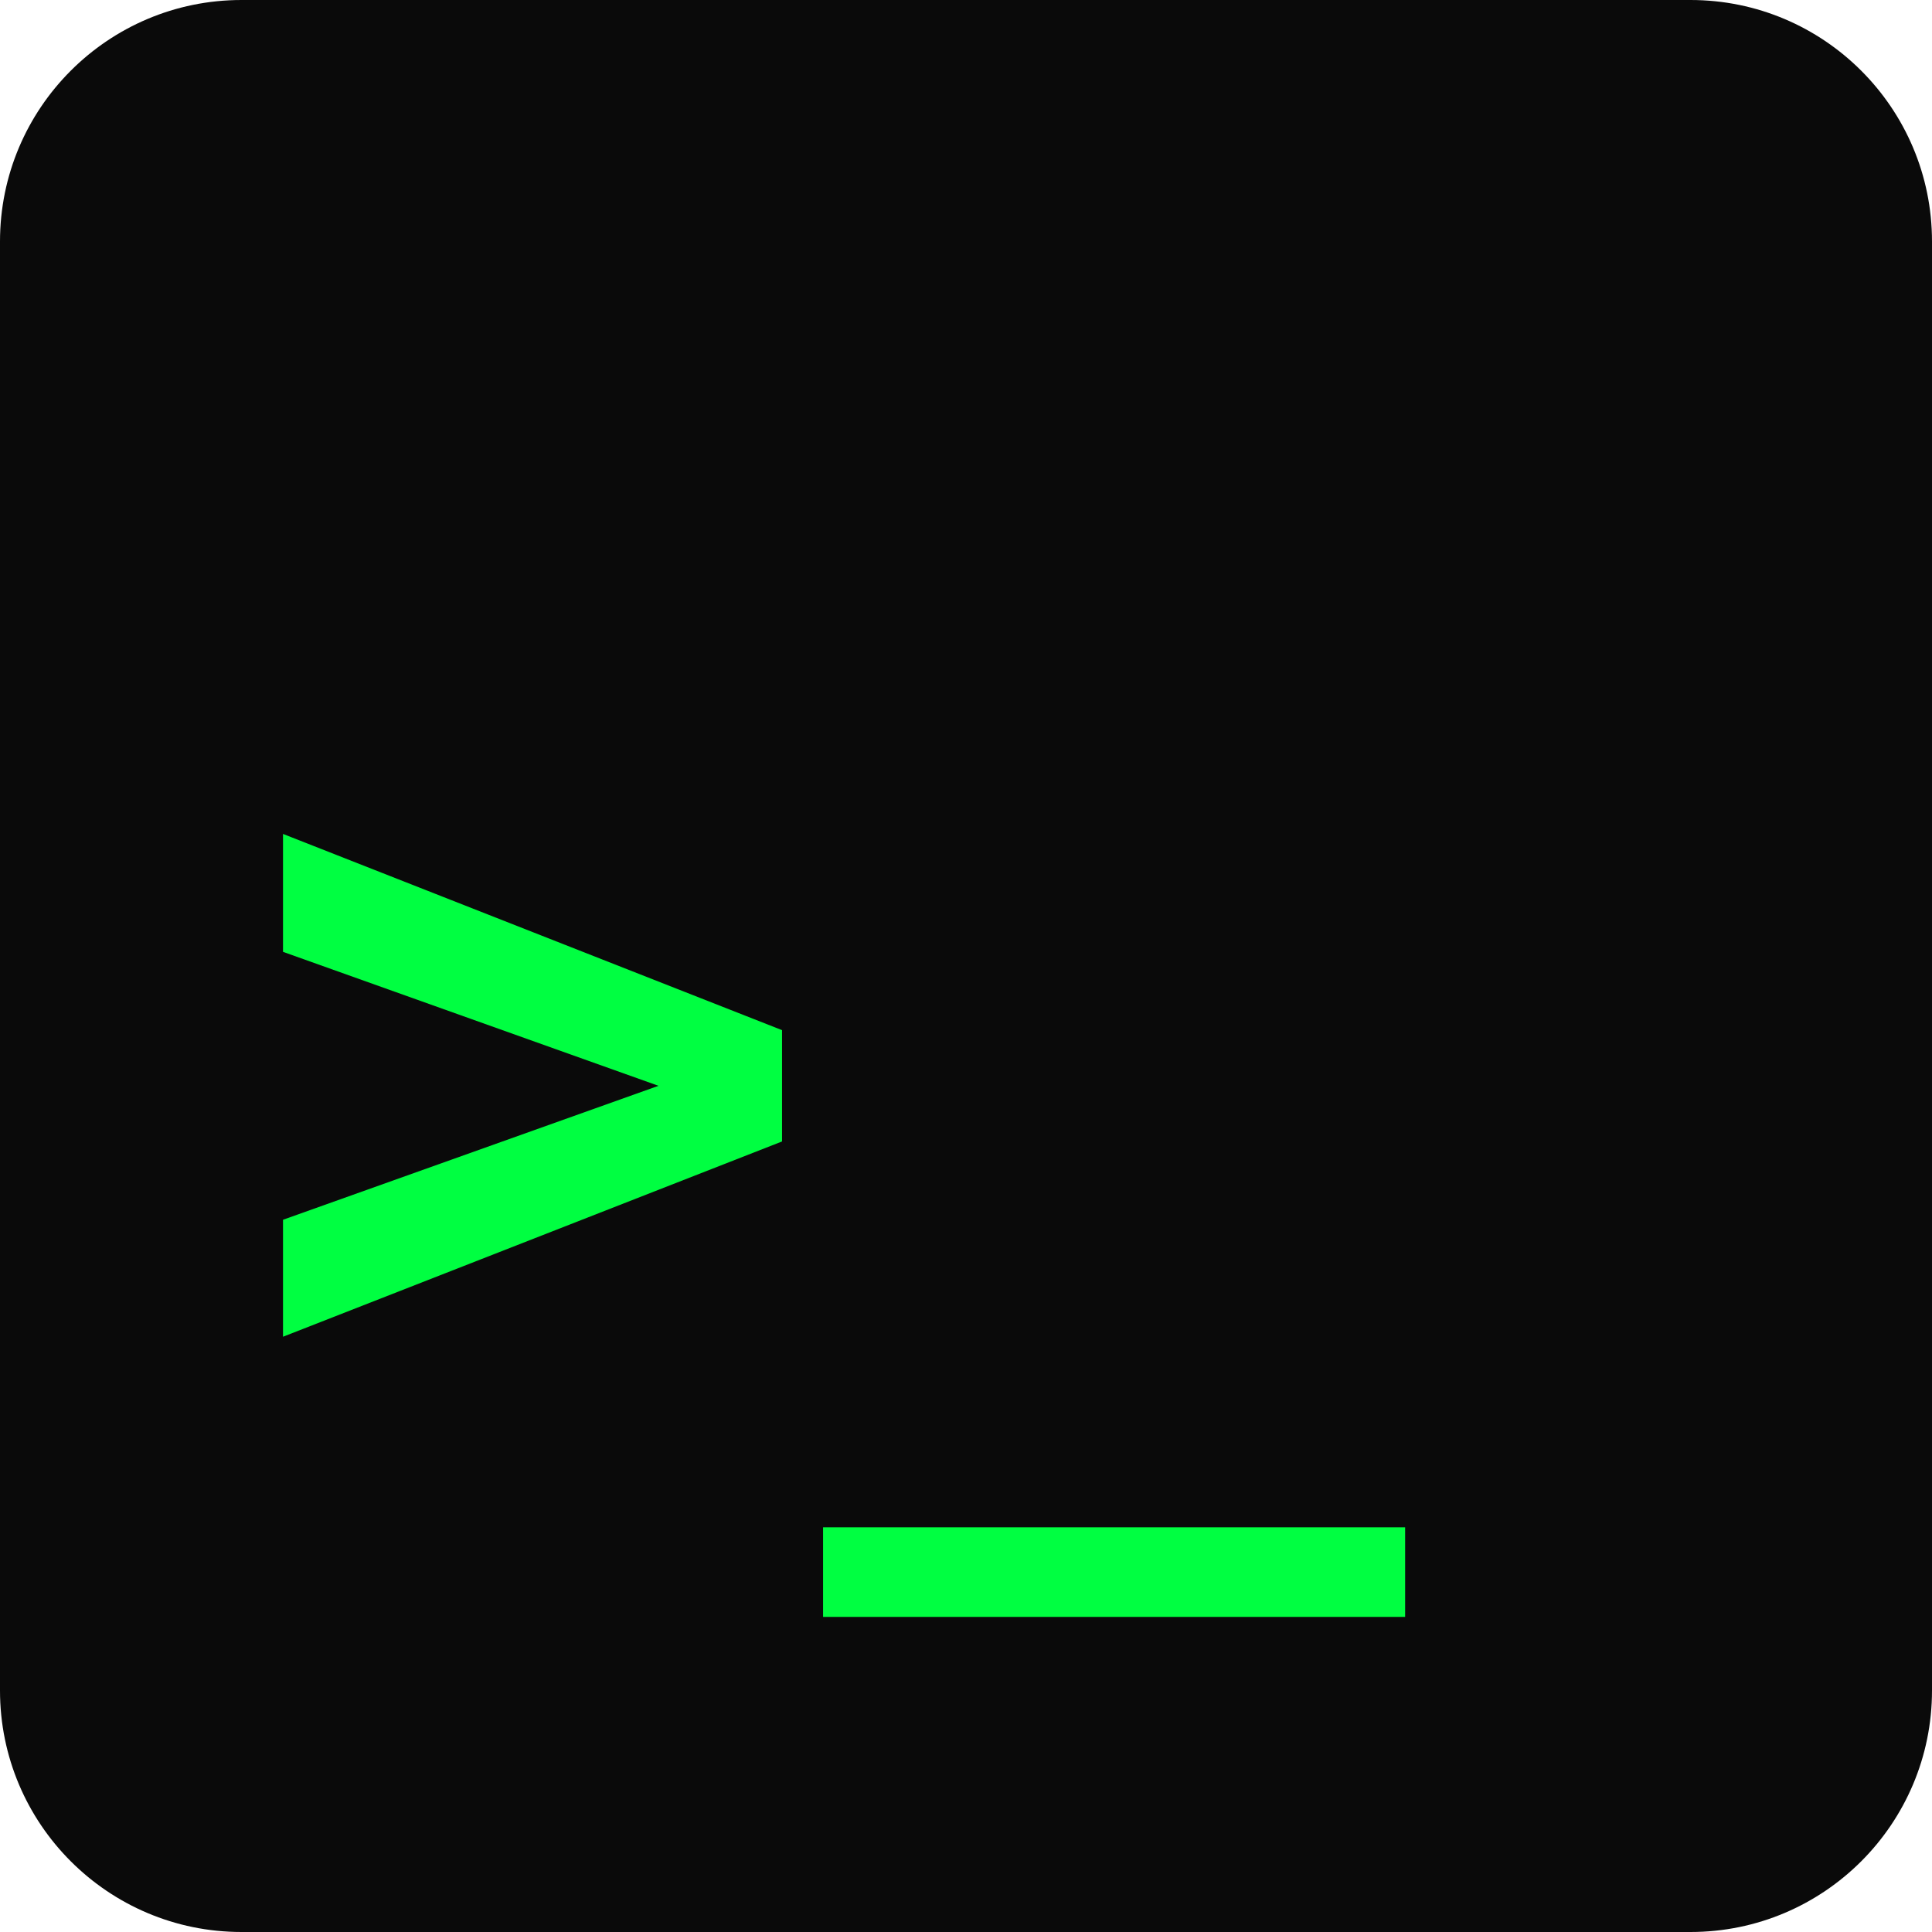
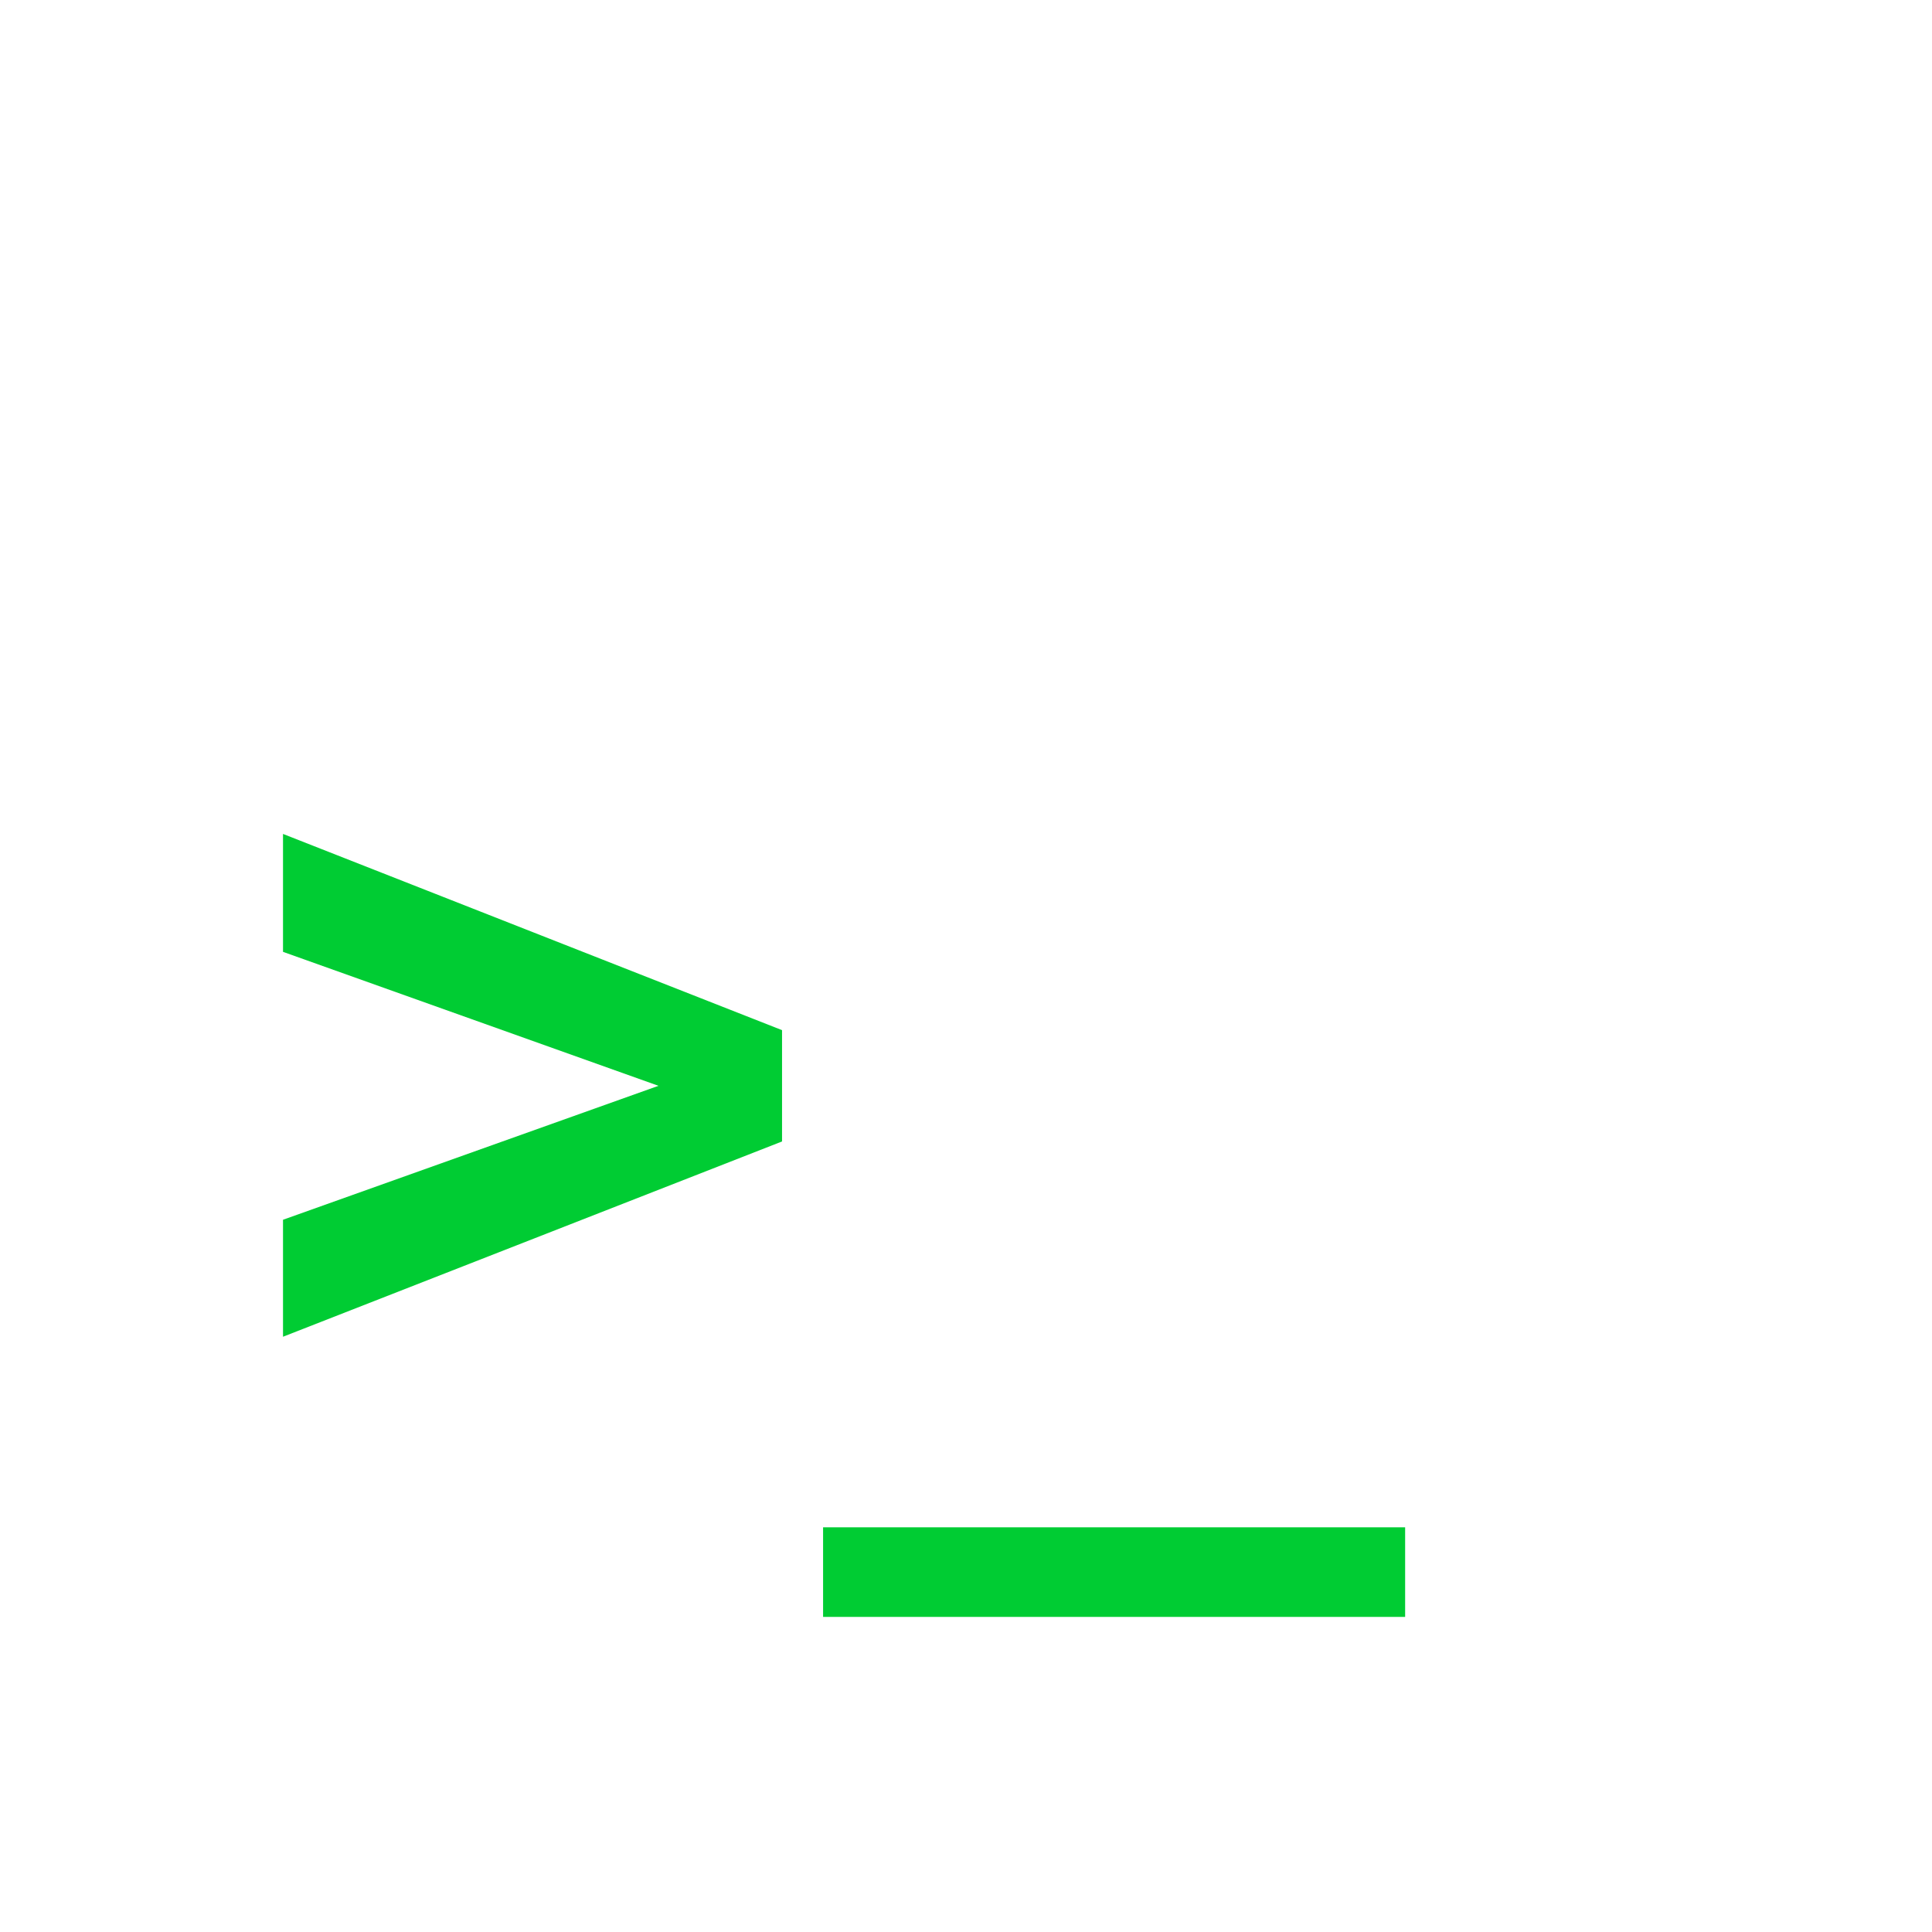
<svg xmlns="http://www.w3.org/2000/svg" width="32" height="32" viewBox="0 0 32 32">
-   <rect width="32" height="32" rx="4" fill="#0a0a0a" />
-   <text x="4" y="23" font-family="monospace" font-size="16" font-weight="bold" fill="#00ff41">&gt;_</text>
+   <rect width="32" height="32" rx="4" fill="transparent" />
+   <text x="4" y="23" font-family="monospace" font-size="16" font-weight="bold" fill="#00cc33">&gt;_</text>
</svg>
